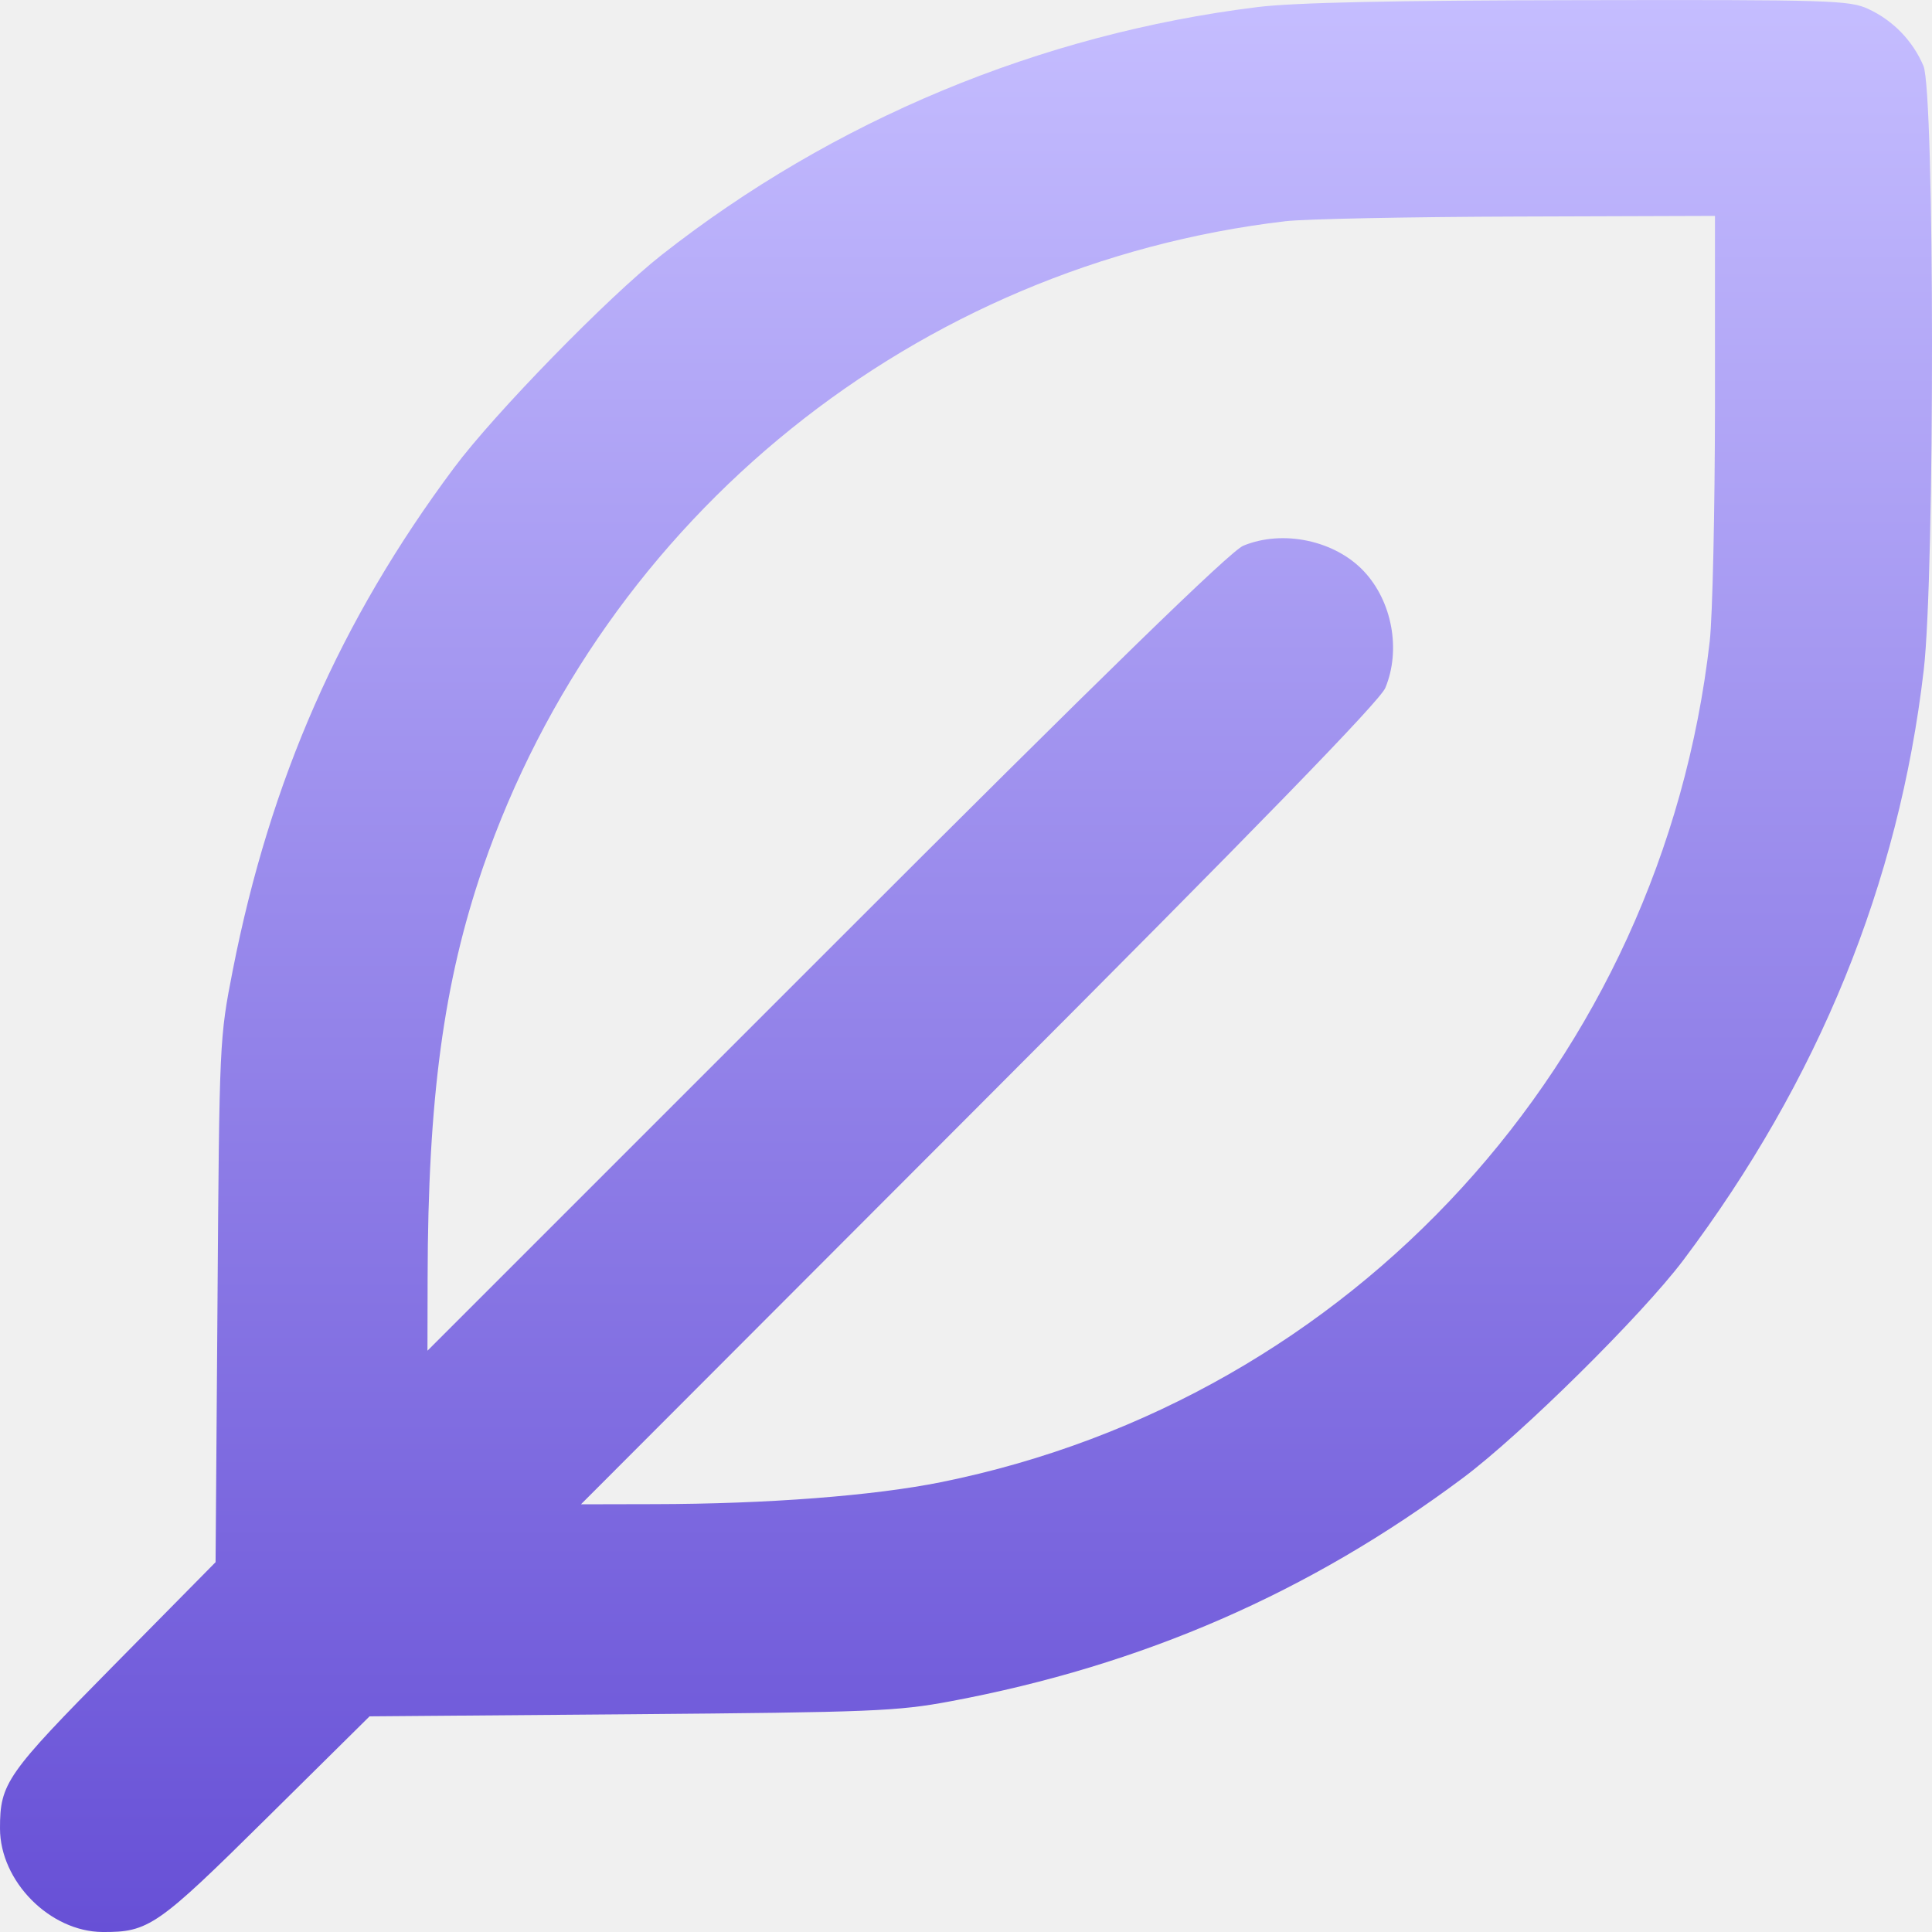
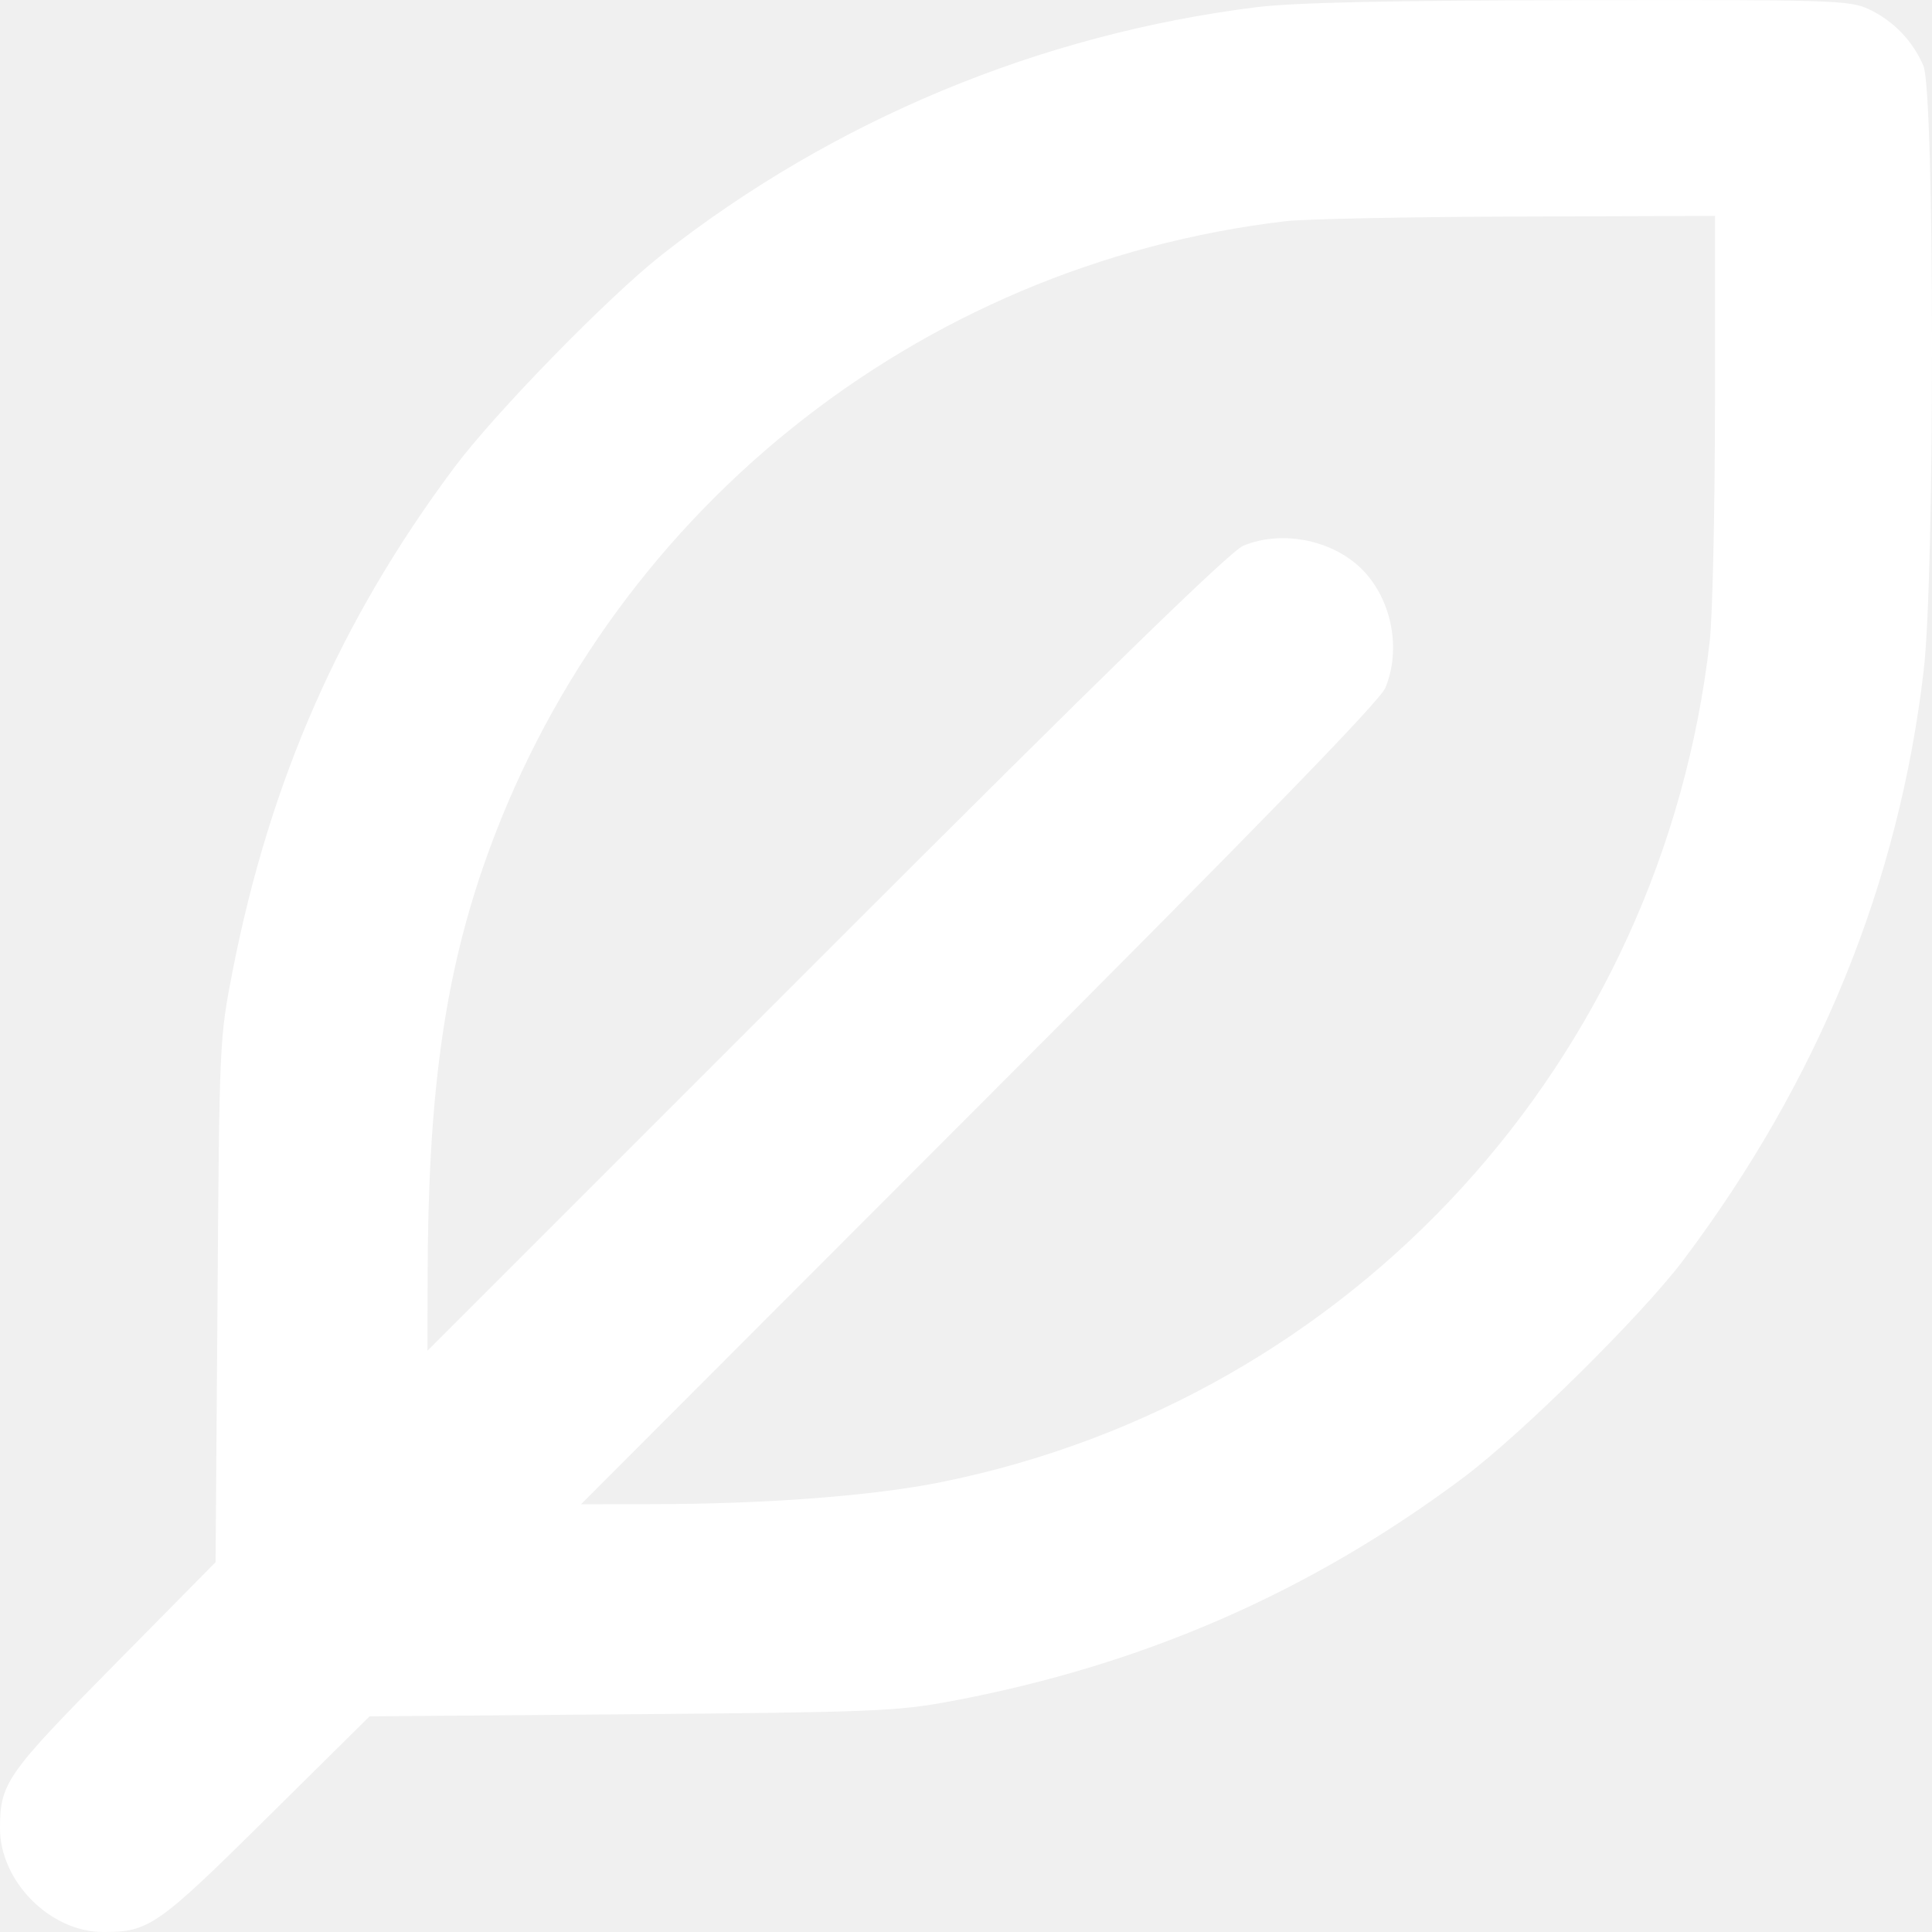
<svg xmlns="http://www.w3.org/2000/svg" width="24" height="24" fill="none">
-   <path fill-rule="evenodd" clip-rule="evenodd" d="M15.619.088c-2.7.335-5.27 1.405-7.4 3.079-.666.524-2.077 1.97-2.58 2.646-1.41 1.89-2.283 3.876-2.747 6.237-.166.847-.167.879-.19 4.105l-.024 3.251-1.265 1.282C.078 22.04 0 22.152 0 22.713 0 23.37.62 23.996 1.274 24c.573.003.68-.07 2.037-1.413l1.28-1.266 3.25-.026c2.995-.025 3.304-.037 3.967-.161 2.387-.447 4.462-1.352 6.367-2.776.728-.544 2.22-2.02 2.735-2.703 1.68-2.233 2.678-4.681 2.987-7.328.14-1.19.136-7.172-.003-7.508a1.372 1.372 0 00-.684-.707c-.234-.109-.464-.116-3.593-.11-2.337.003-3.54.03-3.998.086zm.35 2.66a12.033 12.033 0 00-9.97 8.029c-.488 1.424-.683 2.868-.687 5.096l-.002.906 4.952-4.952c3.468-3.47 5.02-4.98 5.183-5.048.491-.203 1.138-.066 1.498.318.351.374.462.976.266 1.448-.067.163-1.577 1.716-5.044 5.187l-4.948 4.955.905-.002c1.412-.002 2.73-.104 3.573-.274 5.113-1.036 8.95-5.236 9.544-10.446.035-.31.064-1.625.065-2.923v-2.36l-2.452.008c-1.349.004-2.646.03-2.883.058z" fill="url(#paint0_linear_211_873)" />
-   <defs>
-     <linearGradient id="paint0_linear_211_873" x1="12" y1="0" x2="12" y2="24" gradientUnits="userSpaceOnUse">
-       <stop stop-color="#C5BDFF" />
-       <stop offset="1" stop-color="#6750D6" />
-     </linearGradient>
-   </defs>
+   <path fill-rule="evenodd" clip-rule="evenodd" d="M15.619.088c-2.7.335-5.27 1.405-7.4 3.079-.666.524-2.077 1.97-2.58 2.646-1.41 1.89-2.283 3.876-2.747 6.237-.166.847-.167.879-.19 4.105l-.024 3.251-1.265 1.282C.078 22.04 0 22.152 0 22.713 0 23.37.62 23.996 1.274 24c.573.003.68-.07 2.037-1.413l1.28-1.266 3.25-.026c2.995-.025 3.304-.037 3.967-.161 2.387-.447 4.462-1.352 6.367-2.776.728-.544 2.22-2.02 2.735-2.703 1.68-2.233 2.678-4.681 2.987-7.328.14-1.19.136-7.172-.003-7.508a1.372 1.372 0 00-.684-.707c-.234-.109-.464-.116-3.593-.11-2.337.003-3.54.03-3.998.086zm.35 2.66a12.033 12.033 0 00-9.97 8.029c-.488 1.424-.683 2.868-.687 5.096l-.002.906 4.952-4.952c3.468-3.47 5.02-4.98 5.183-5.048.491-.203 1.138-.066 1.498.318.351.374.462.976.266 1.448-.067.163-1.577 1.716-5.044 5.187l-4.948 4.955.905-.002c1.412-.002 2.73-.104 3.573-.274 5.113-1.036 8.95-5.236 9.544-10.446.035-.31.064-1.625.065-2.923v-2.36l-2.452.008c-1.349.004-2.646.03-2.883.058z" fill="#fff" />
</svg>
